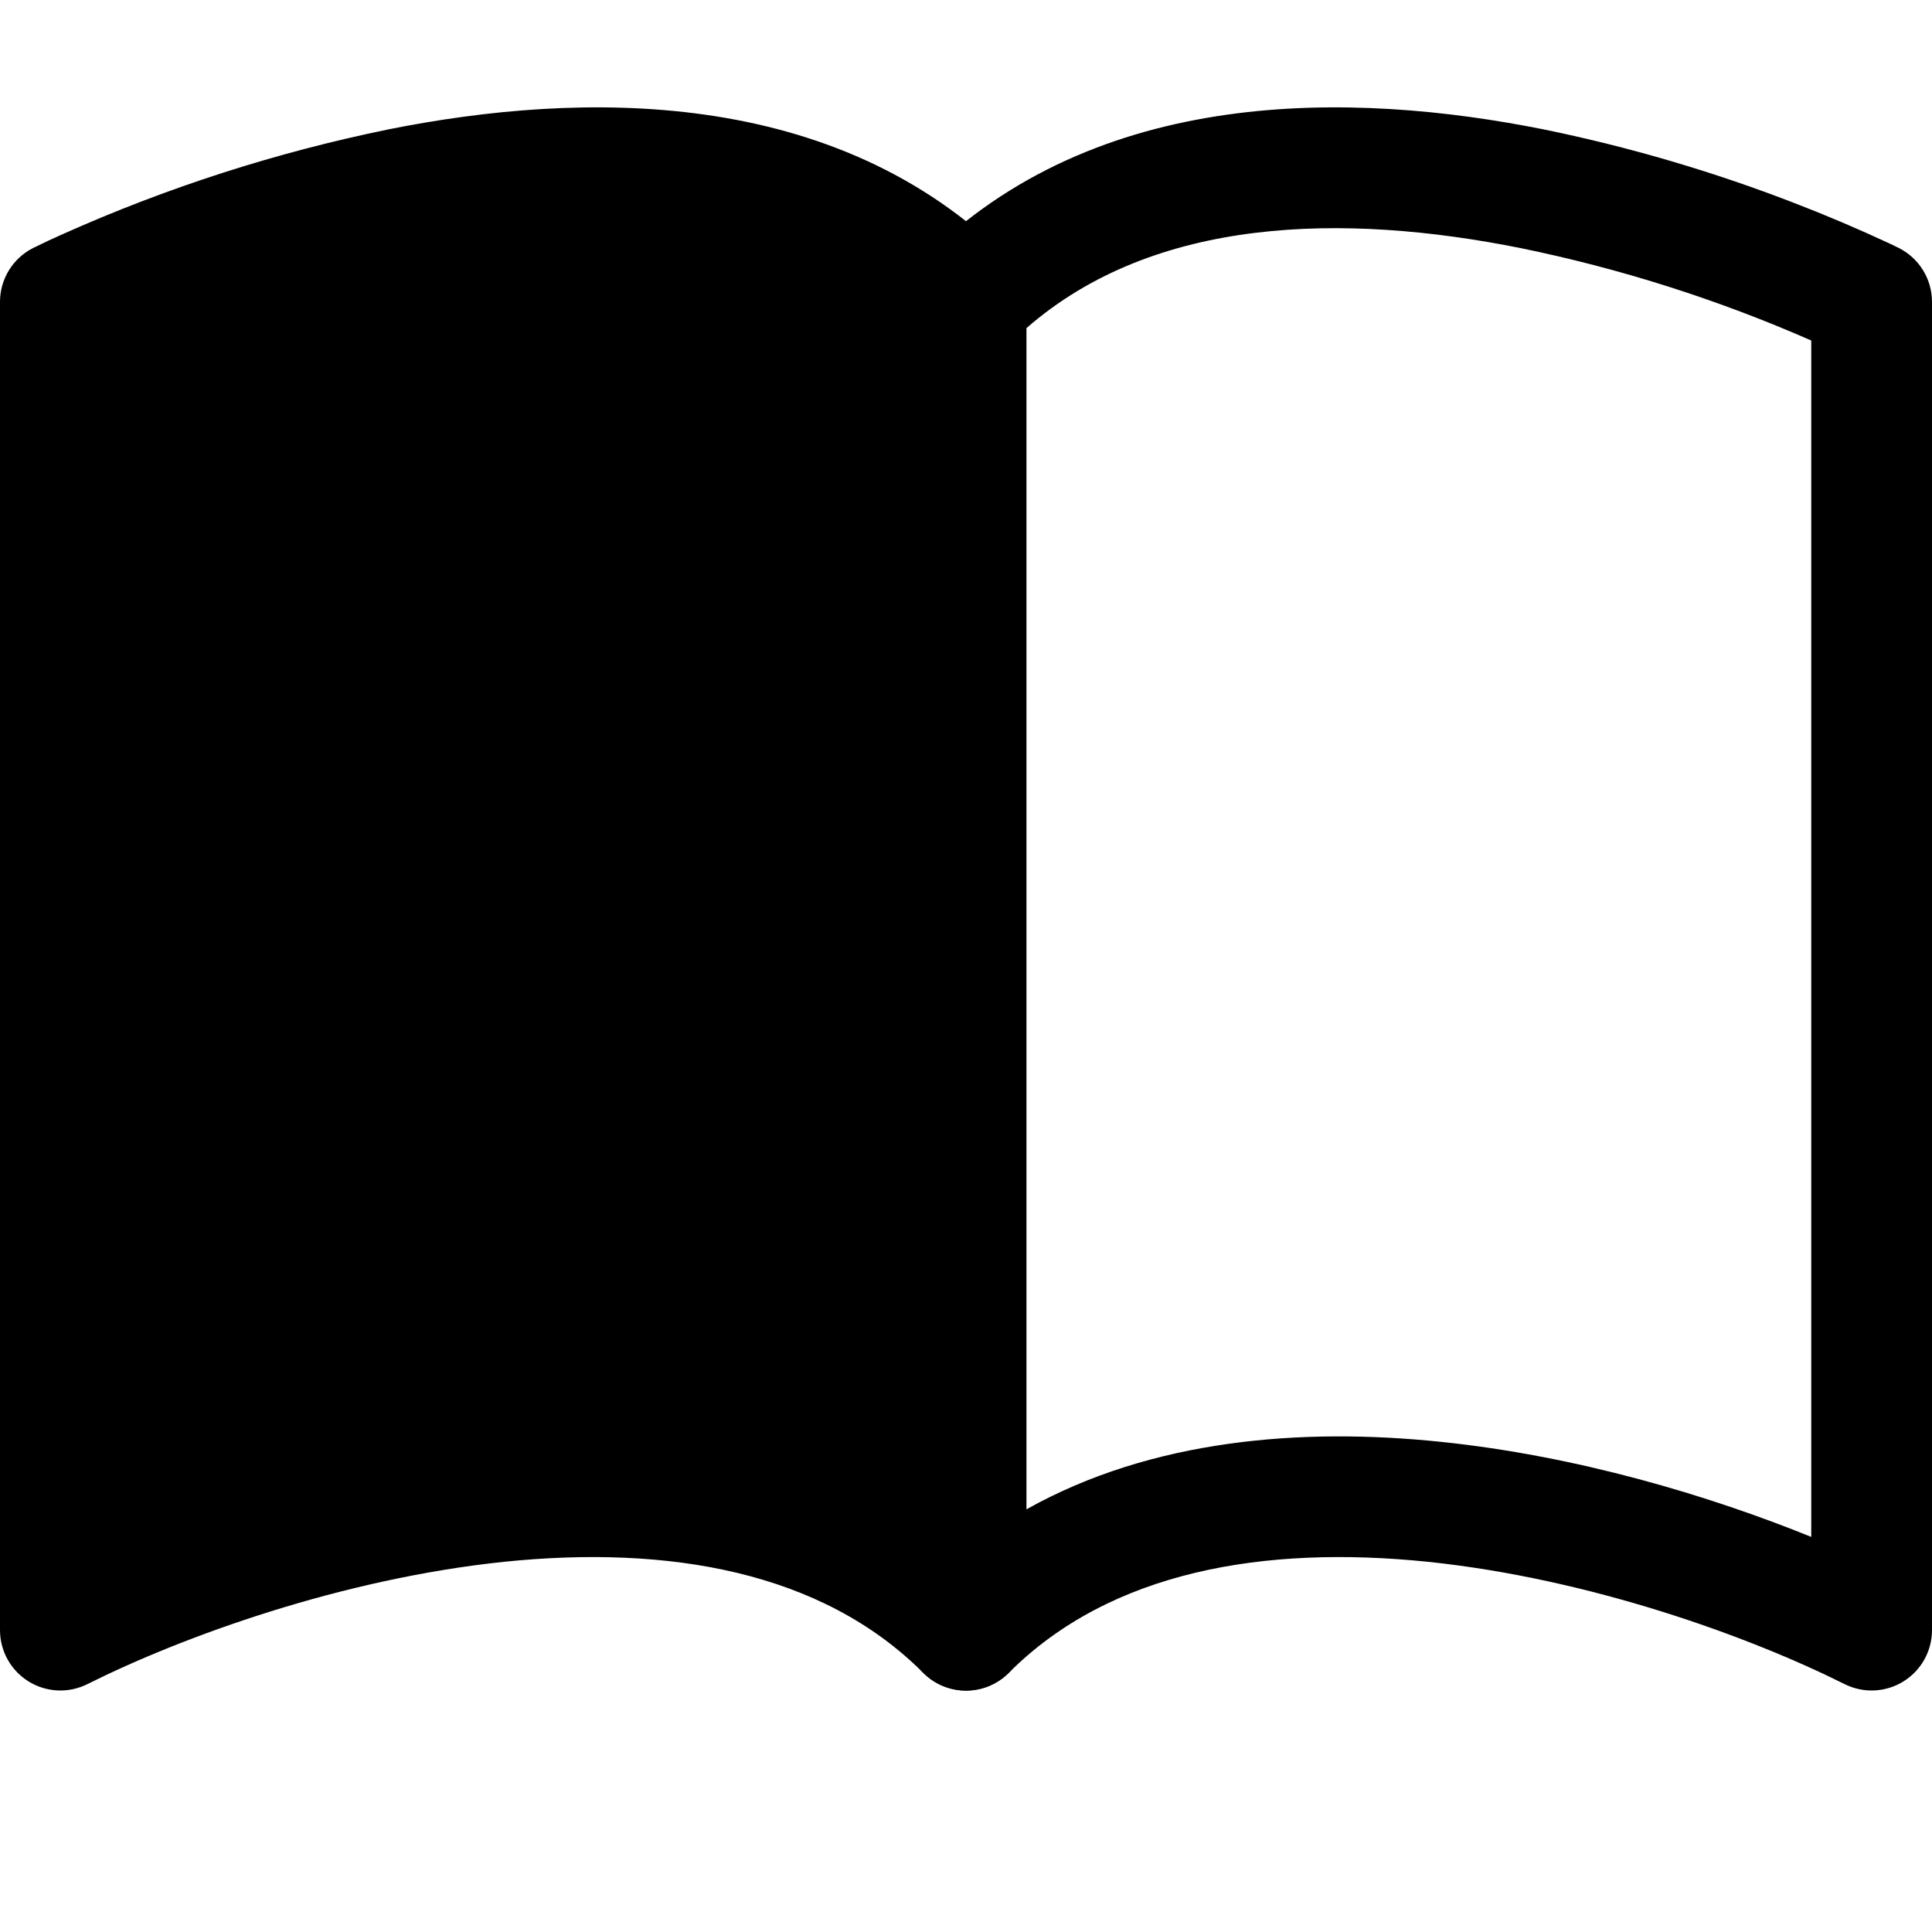
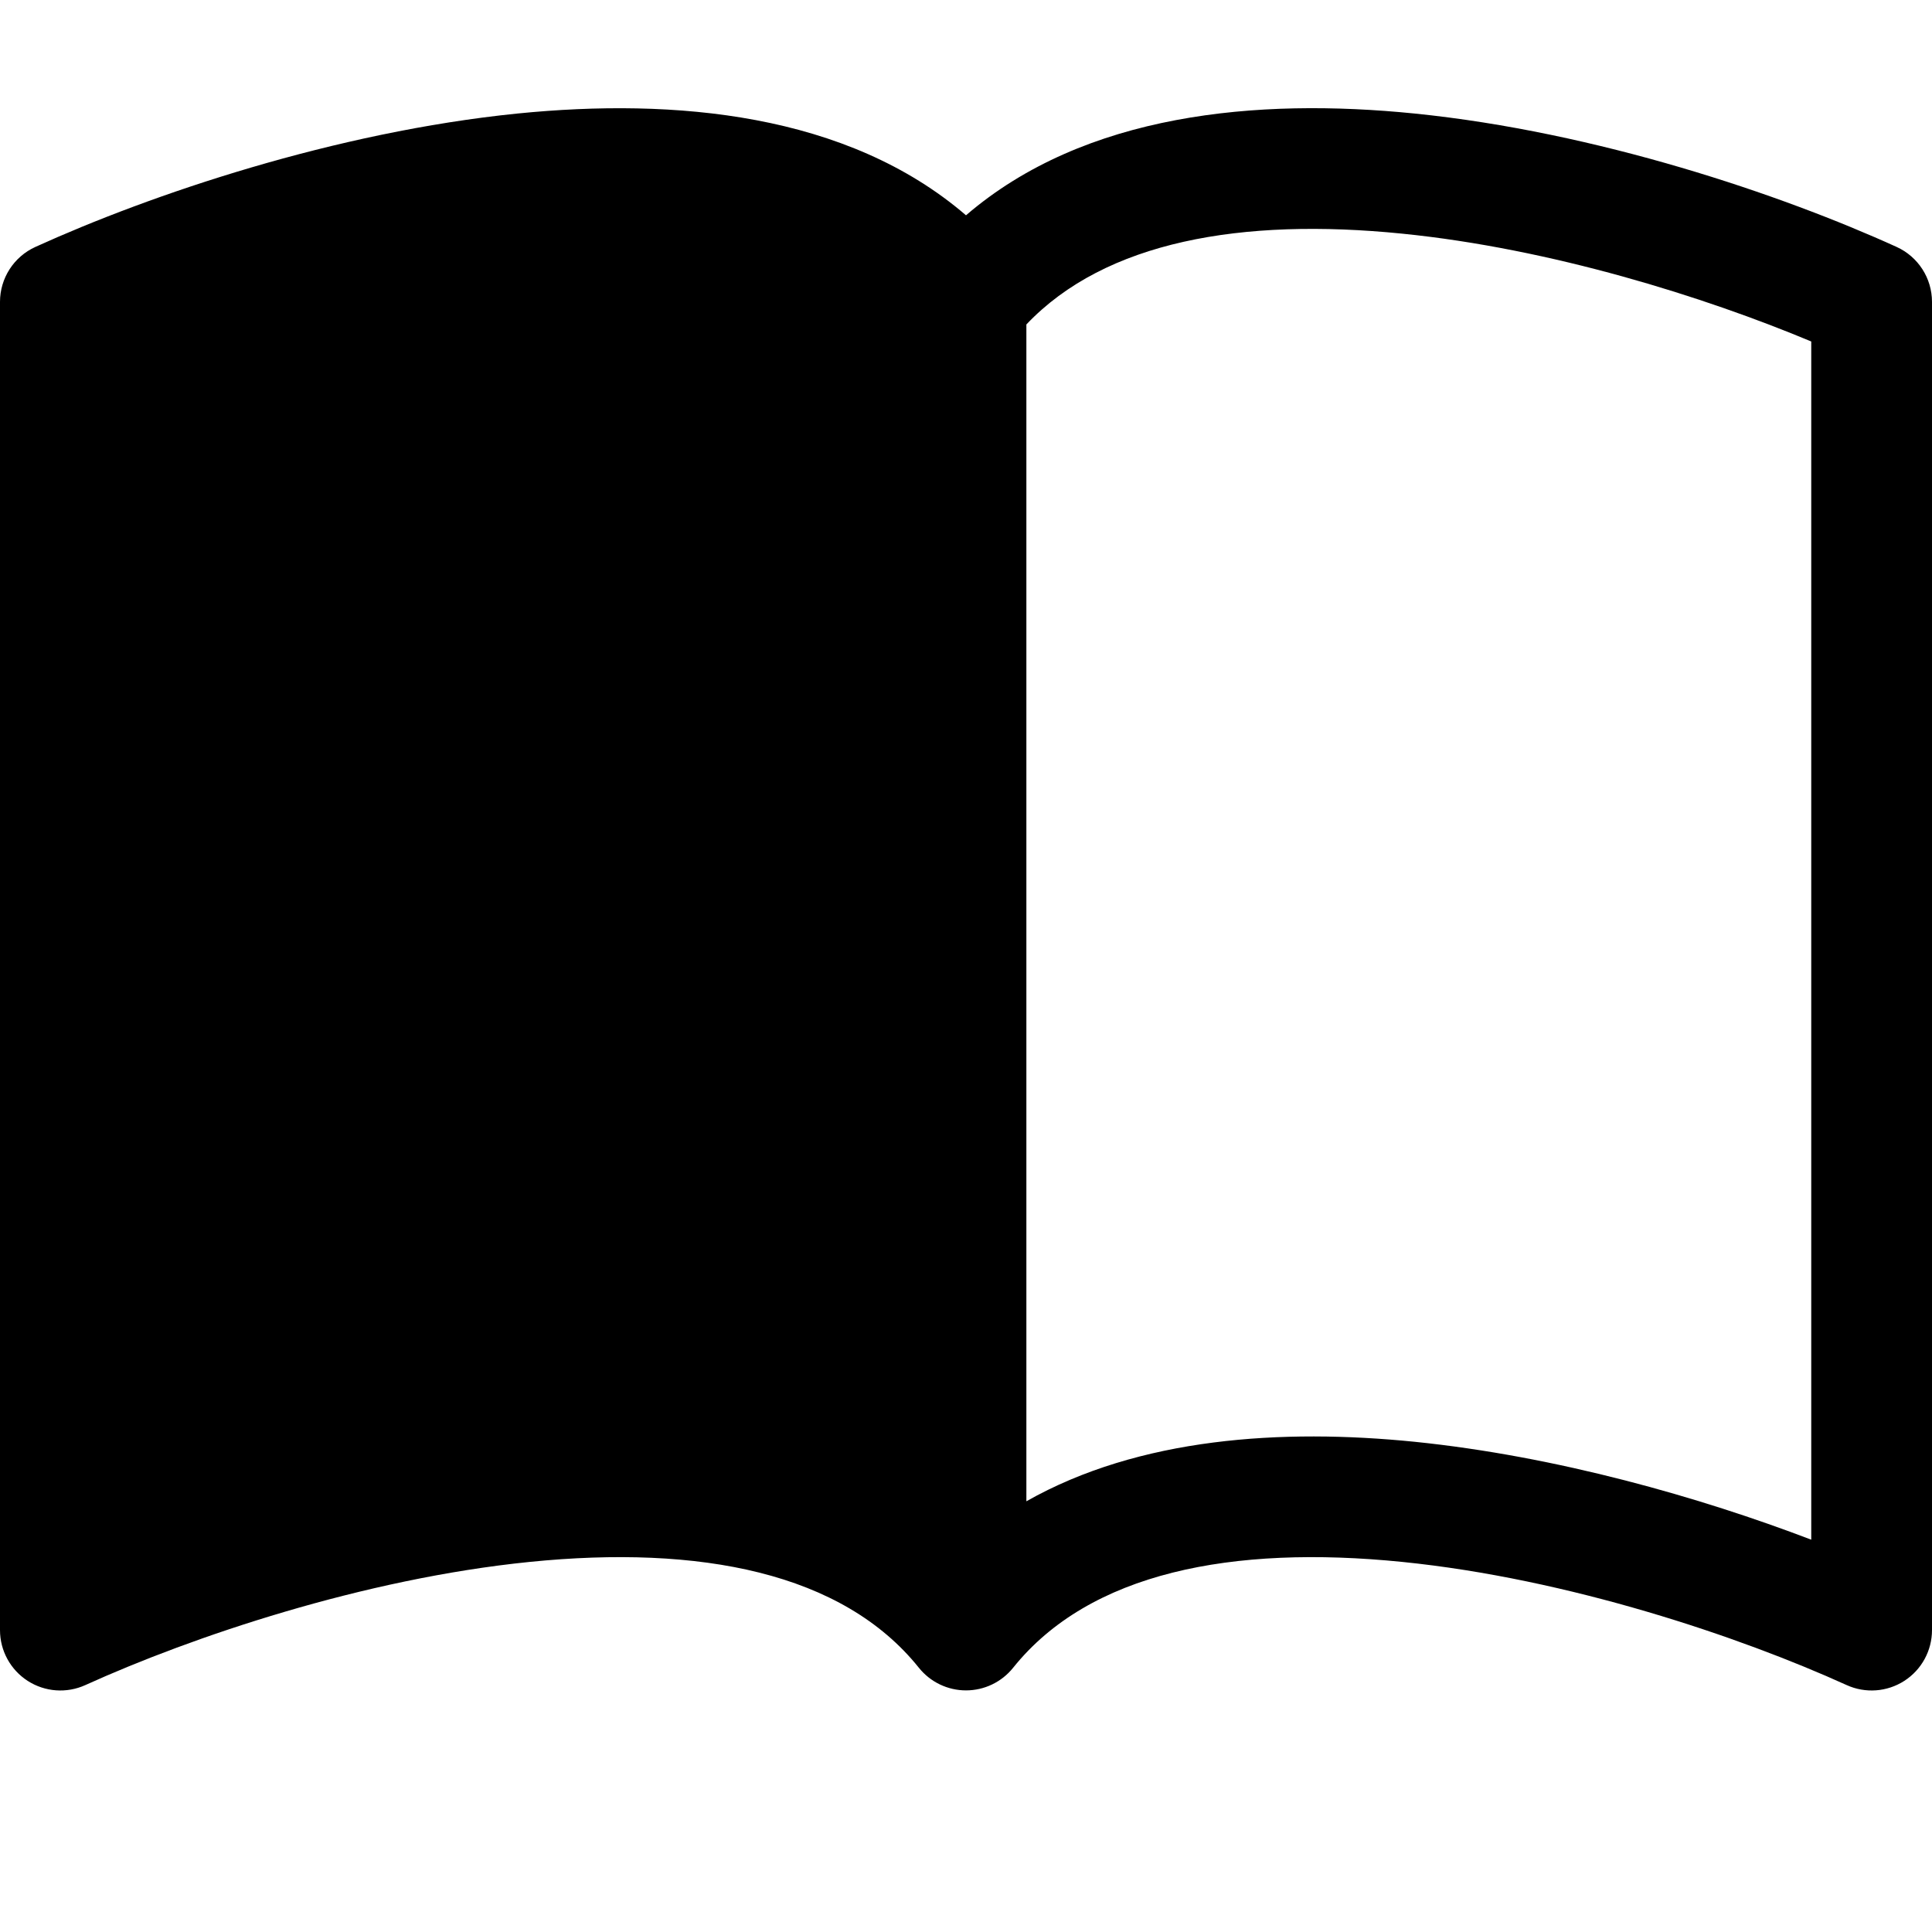
<svg xmlns="http://www.w3.org/2000/svg" width="1em" height="1em" viewBox="0 0 16 16" class="bi bi-book-half" fill="currentColor">
-   <path fill-rule="evenodd" d="M12.786 1.072C11.188.752 9.084.71 7.646 2.146A.5.5 0 0 0 7.5 2.5v11a.5.5 0 0 0 .854.354c.843-.844 2.115-1.059 3.47-.92 1.344.14 2.66.617 3.452 1.013A.5.5 0 0 0 16 13.5v-11a.5.5 0 0 0-.276-.447L15.5 2.5l.224-.447-.002-.001-.004-.002-.013-.006-.047-.023a12.582 12.582 0 0 0-.799-.34 12.96 12.96 0 0 0-2.073-.609zM15 2.82v9.908c-.846-.343-1.944-.672-3.074-.788-1.143-.118-2.387-.023-3.426.56V2.718c1.063-.929 2.631-.956 4.09-.664A11.956 11.956 0 0 1 15 2.82z" />
-   <path fill-rule="evenodd" d="M3.214 1.072C4.813.752 6.916.71 8.354 2.146A.5.5 0 0 1 8.5 2.5v11a.5.5 0 0 1-.854.354c-.843-.844-2.115-1.059-3.47-.92-1.344.14-2.66.617-3.452 1.013A.5.5 0 0 1 0 13.5v-11a.5.5 0 0 1 .276-.447L.5 2.5l-.224-.447.002-.001.004-.002.013-.006a5.017 5.017 0 0 1 .22-.103 12.958 12.958 0 0 1 2.7-.869z" />
+   <path fill-rule="evenodd" d="M8.5 2.687v9.746c.935-.53 2.12-.603 3.213-.493 1.18.12 2.37.461 3.287.811V2.828c-.885-.37-2.154-.769-3.388-.893-1.33-.134-2.458.063-3.112.752zM8 1.783C7.015.936 5.587.81 4.287.94c-1.514.153-3.042.672-3.994 1.105A.5.5 0 0 0 0 2.5v11a.5.5 0 0 0 .707.455c.882-.4 2.303-.881 3.68-1.02 1.409-.142 2.59.087 3.223.877a.5.5 0 0 0 .78 0c.633-.79 1.814-1.019 3.222-.877 1.378.139 2.8.62 3.681 1.02A.5.5 0 0 0 16 13.5v-11a.5.5 0 0 0-.293-.455c-.952-.433-2.48-.952-3.994-1.105C10.413.809 8.985.936 8 1.783z" />
</svg>
